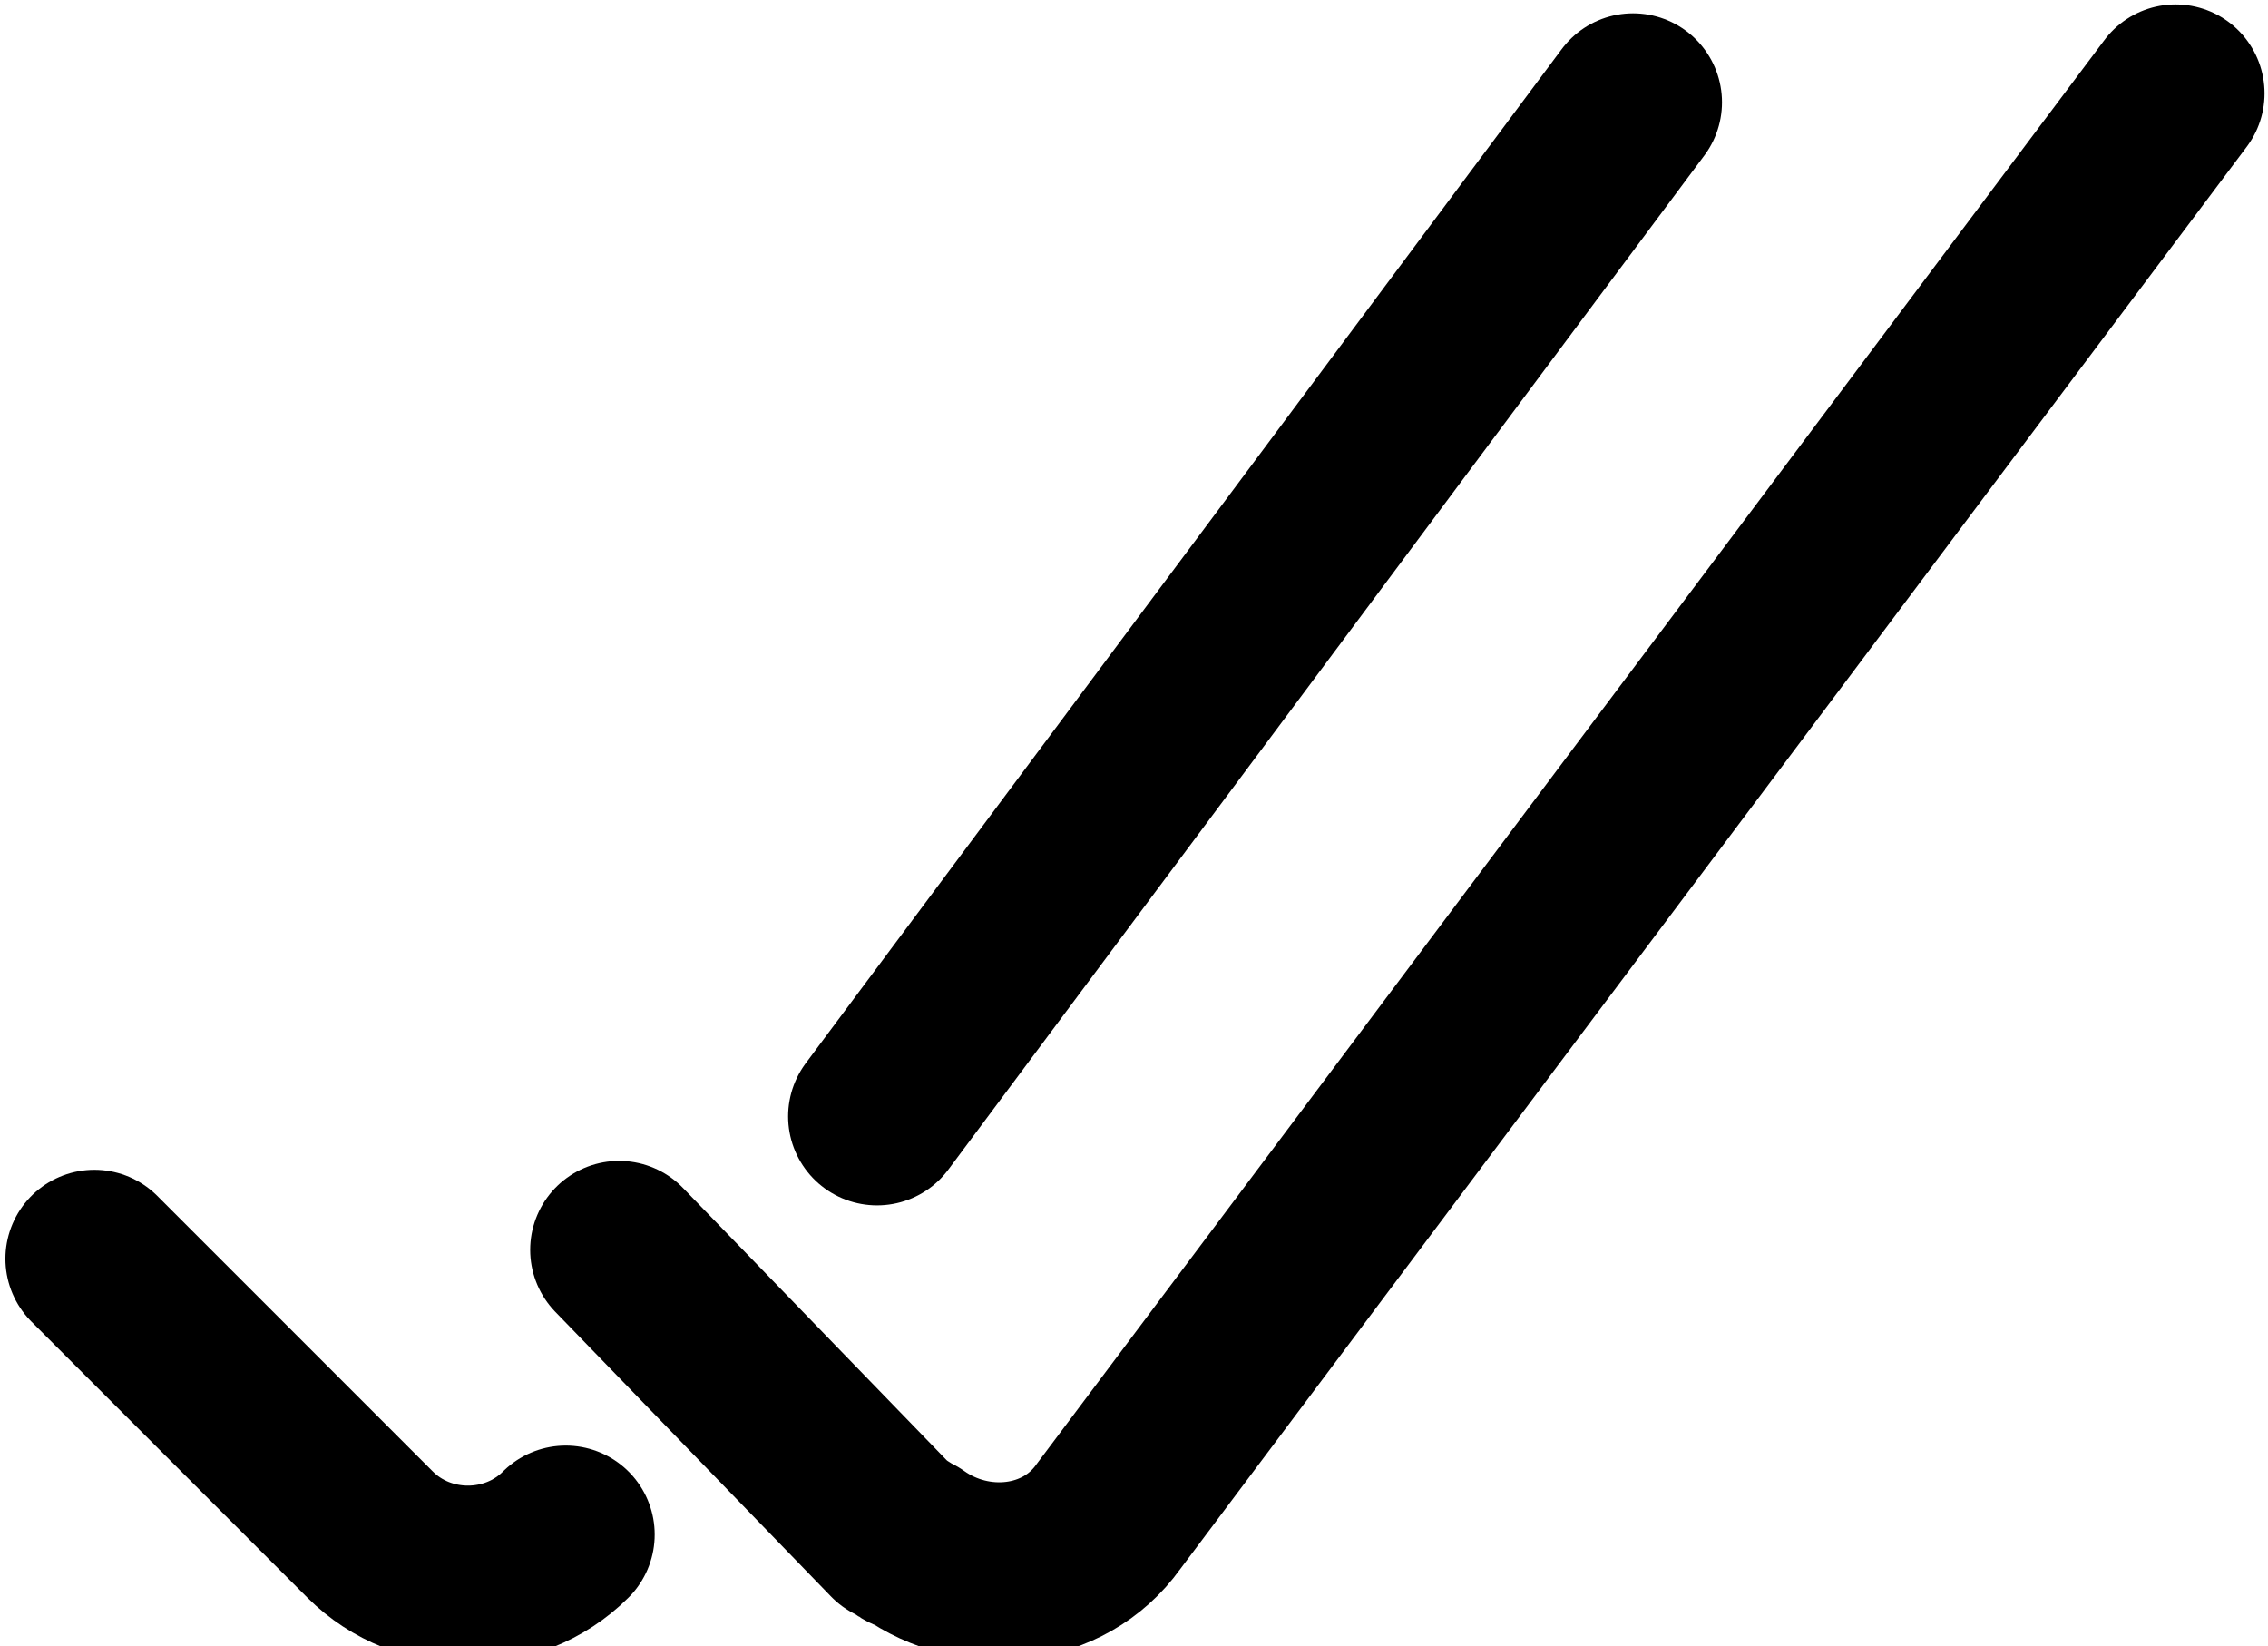
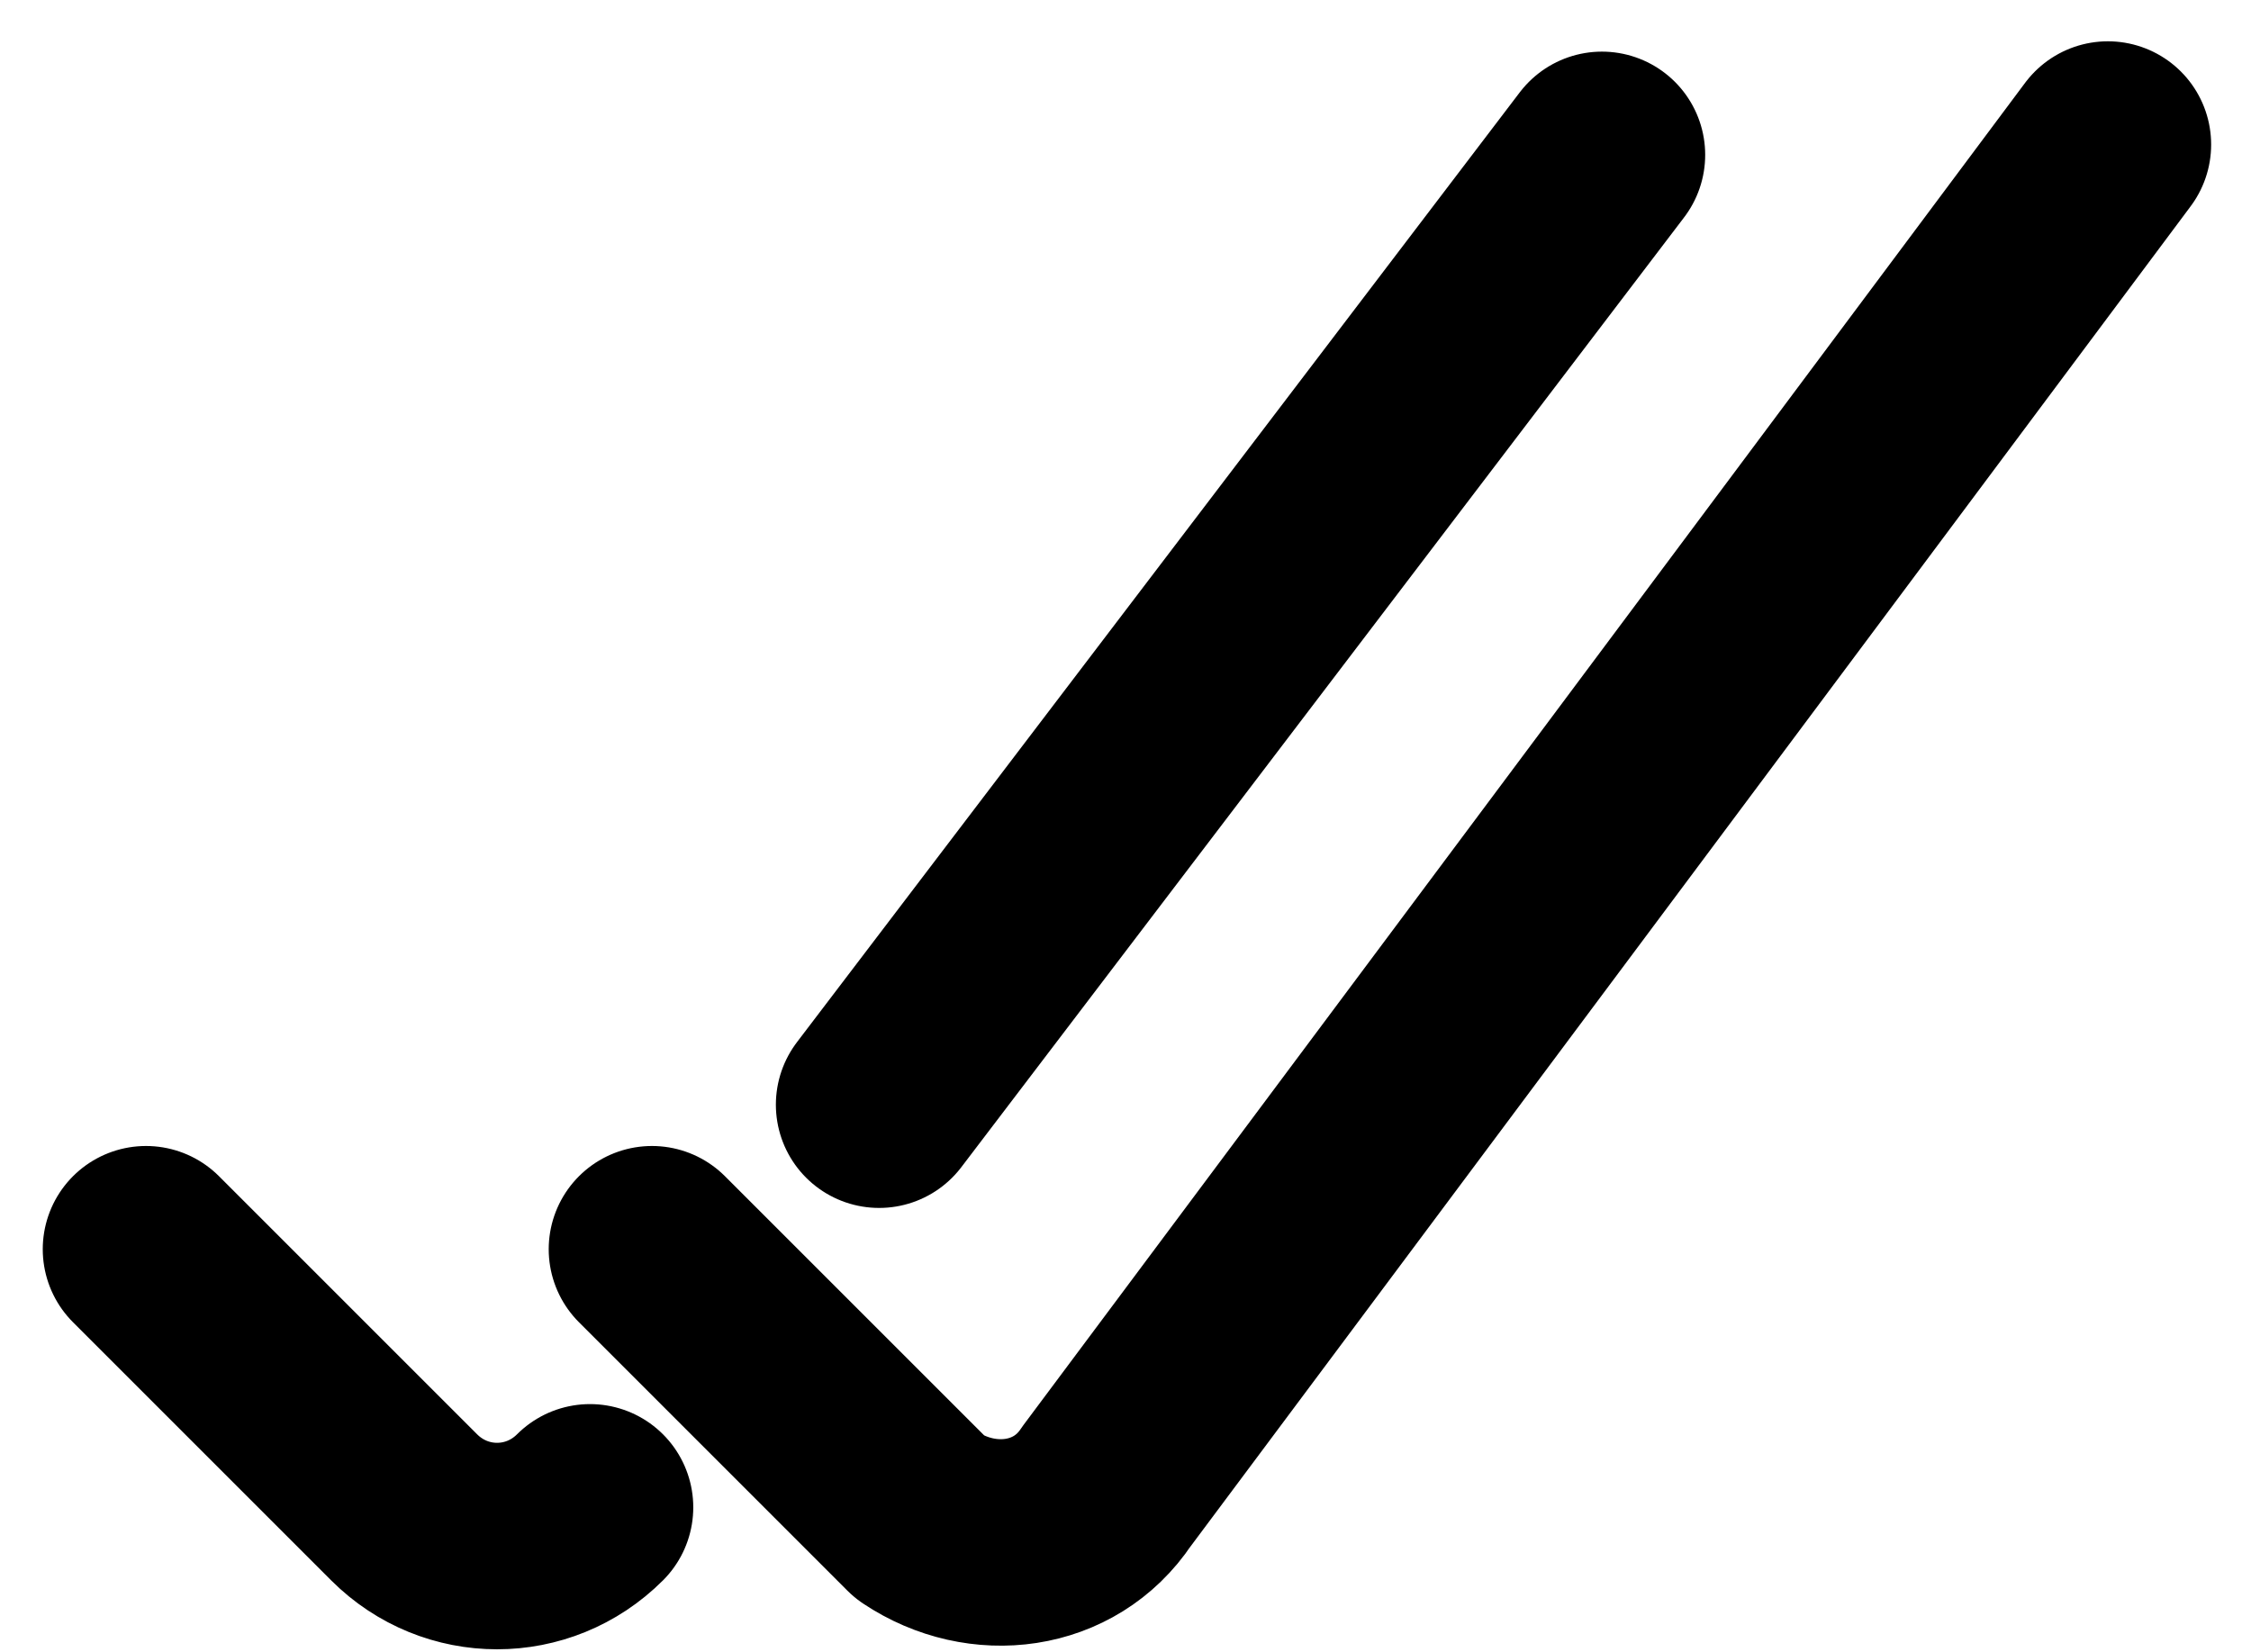
- <svg xmlns="http://www.w3.org/2000/svg" version="1.1" id="Layer_1" x="0" y="0" viewBox="0 0 25.5 18.5" xml:space="preserve">
-   <style>.confirmations-st0{fill:none;stroke:currentColor;stroke-width:2;stroke-linecap:round;stroke-linejoin:round}</style>
-   <g id="Confirmations" transform="translate(-494.834 -4338.2)">
-     <g id="check-double-1" transform="translate(495.895 4339.25)">
-       <path id="Shape_1757" class="confirmations-st0" d="M23.4 0l-12 16c-.5.7-1.5.8-2.2.3-.1 0-.1-.1-.2-.1L5.9 13" />
-       <path id="Shape_1758" class="confirmations-st0" d="M5.3 16.2c-.6.6-1.6.6-2.2 0L0 13.1" />
-       <path id="Shape_1759" class="confirmations-st0" d="M17.3.1L8.8 11.5" />
-     </g>
-   </g>
+ <svg xmlns="http://www.w3.org/2000/svg" viewBox="0 0 21.8 16">
+   <path d="M20.414 1.4l-9.7 13c-.4.6-1.2.7-1.8.3l-.1-.1-2.5-2.5m-.6 2.5c-.5.5-1.3.5-1.8 0 0 0 0 0 0 0l-2.5-2.5m14.1-10.6l-7 9.2" fill="none" stroke="currentColor" stroke-width="2" stroke-linecap="round" stroke-linejoin="round" />
</svg>
